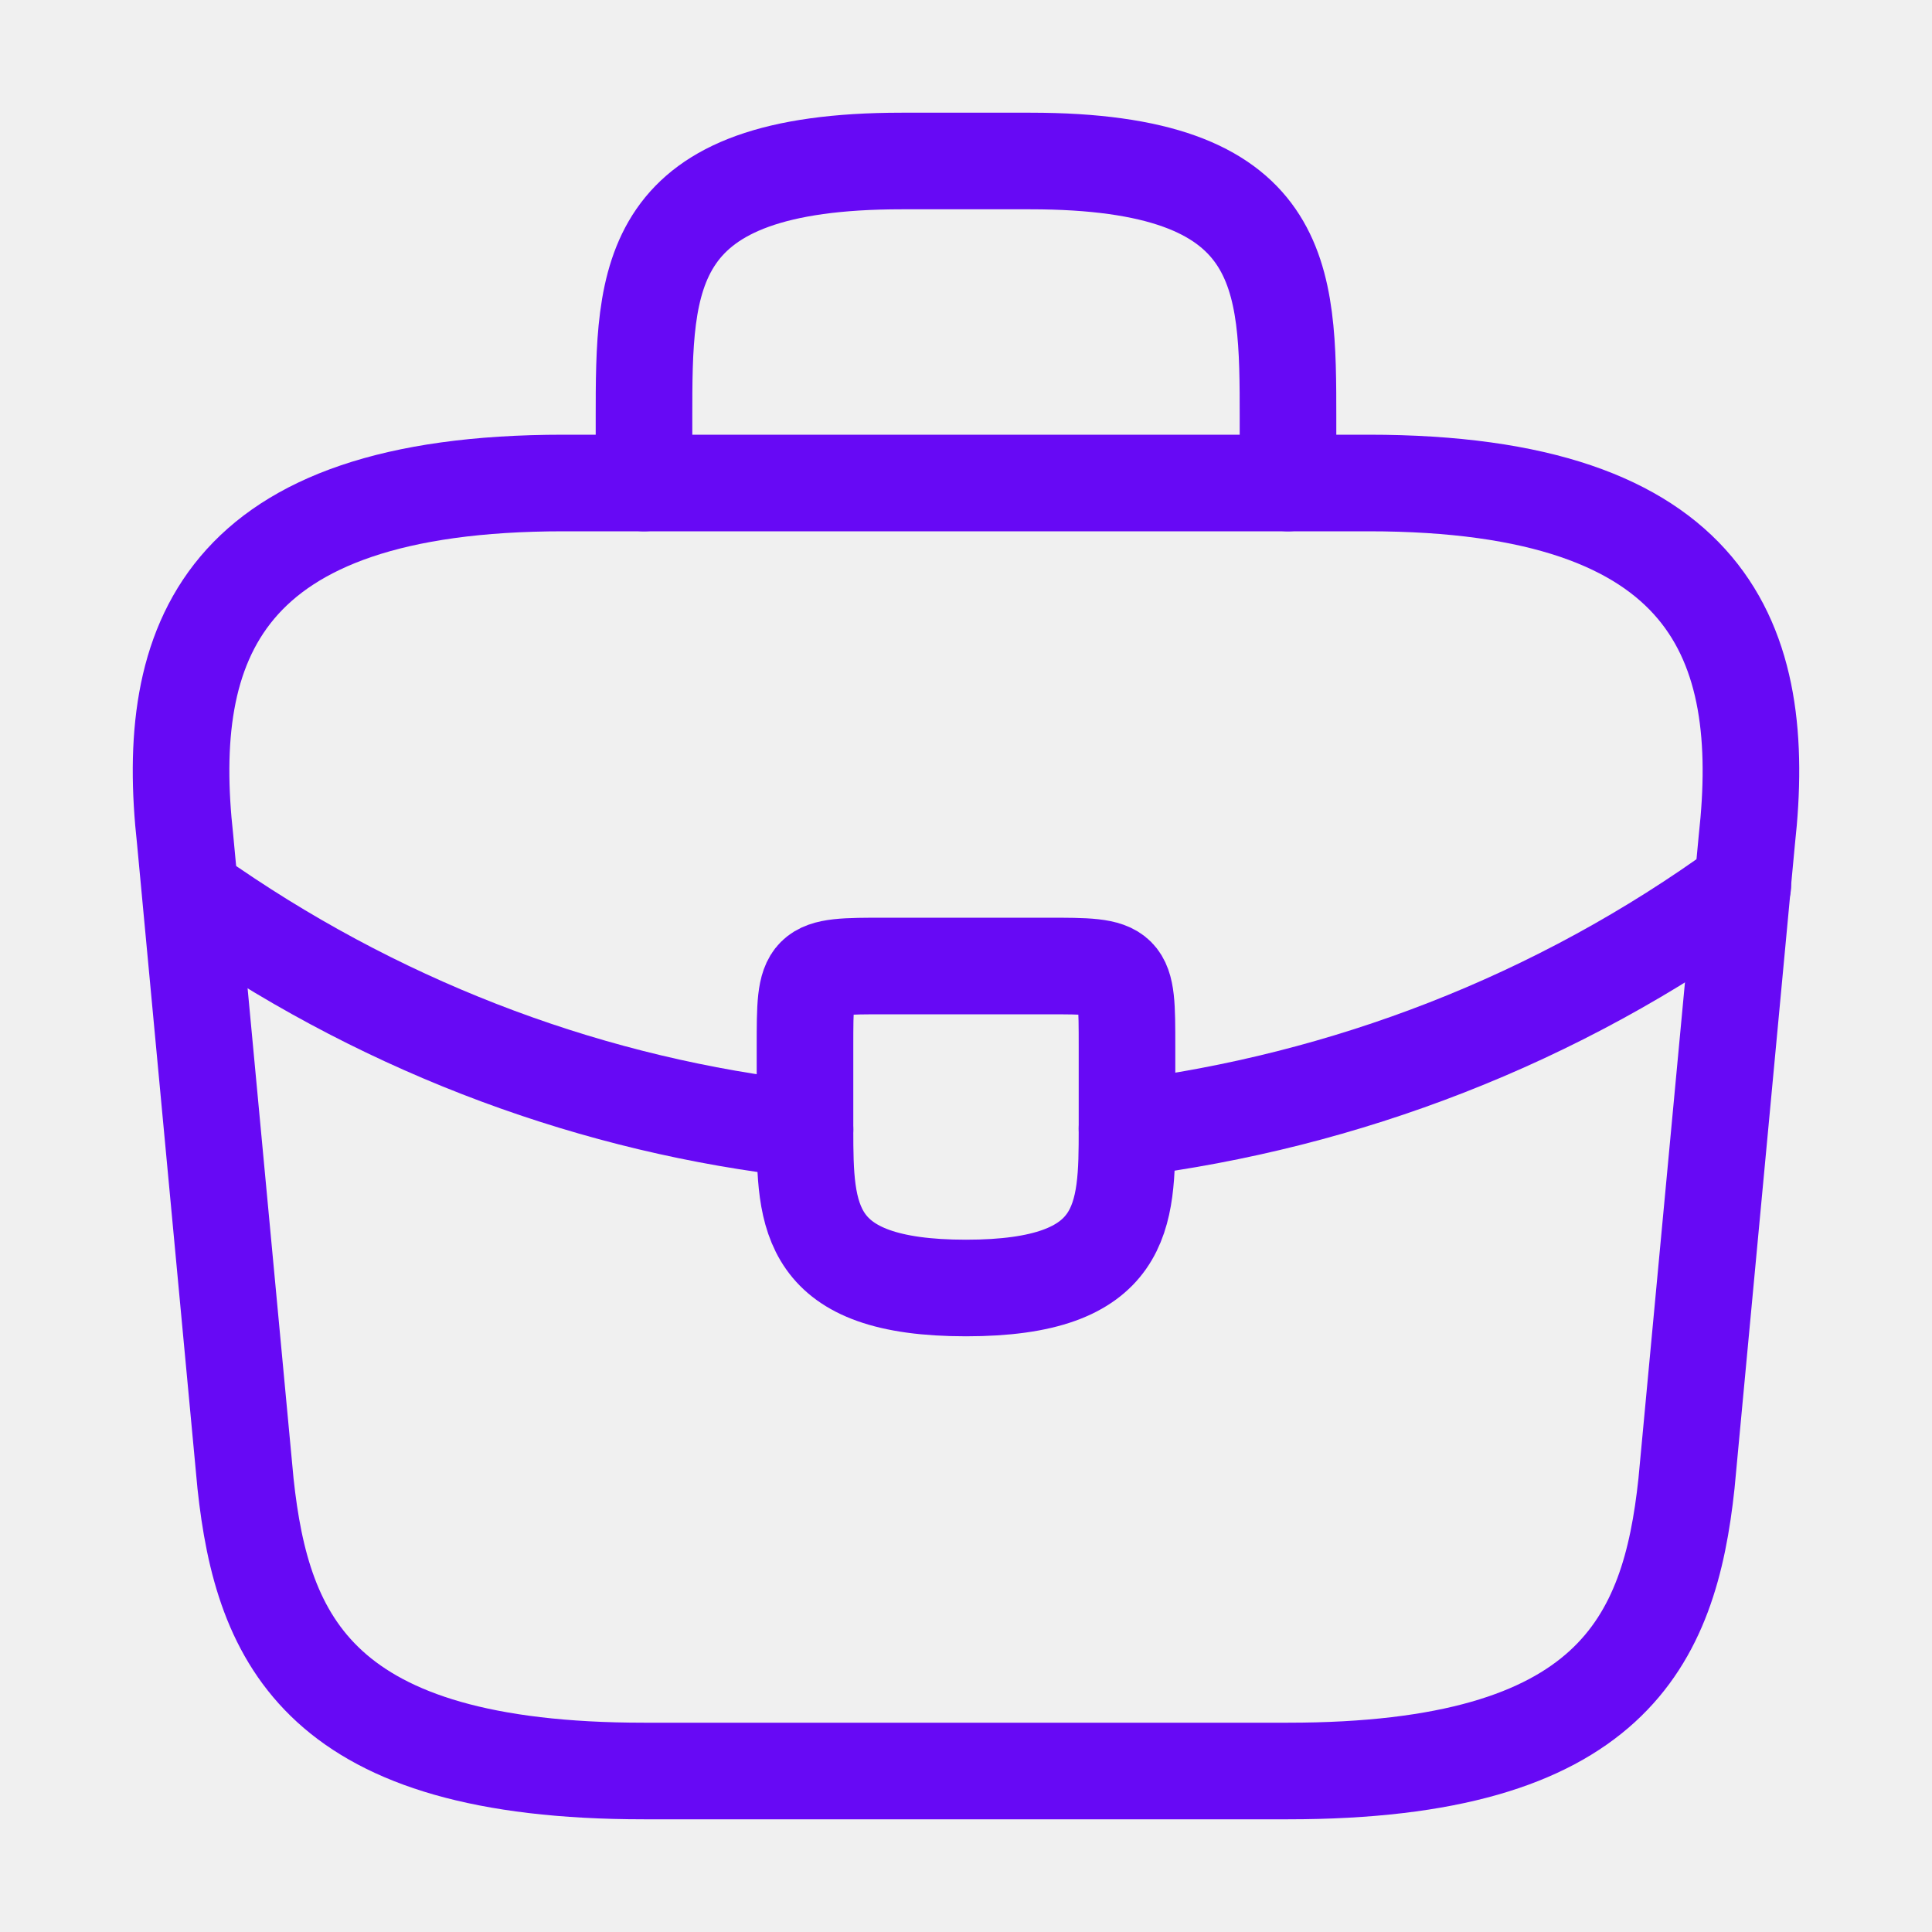
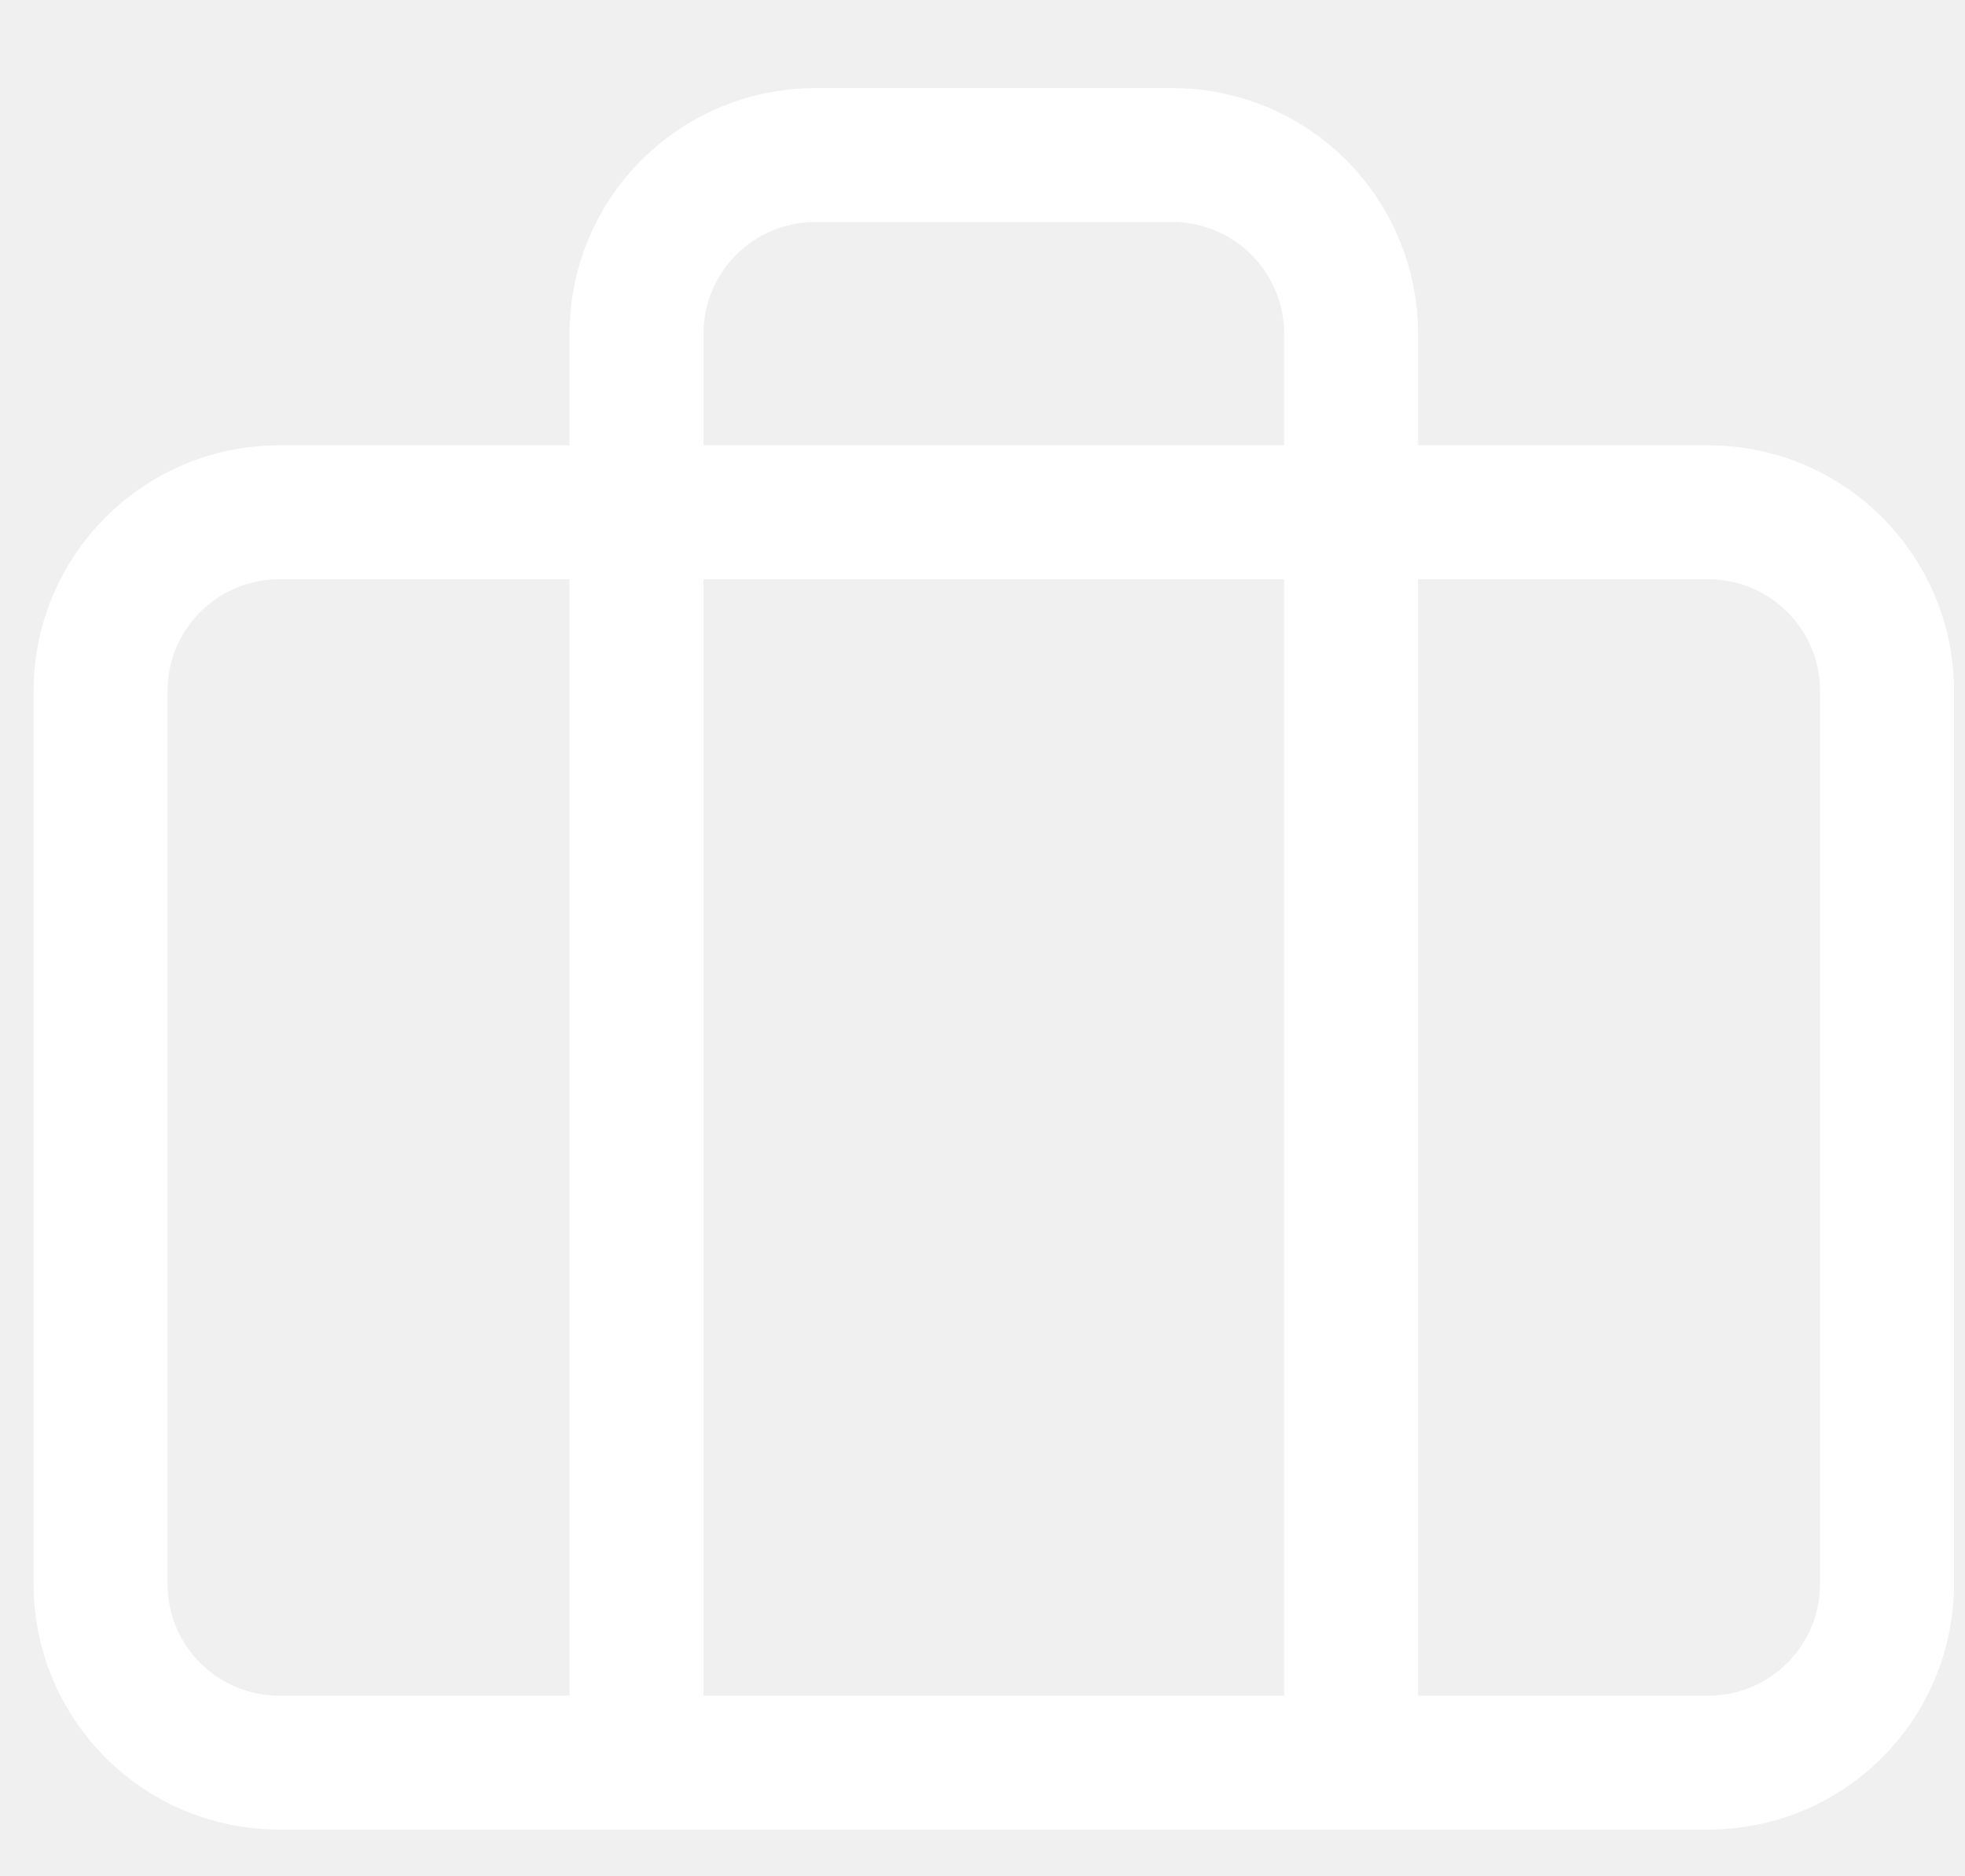
- <svg xmlns="http://www.w3.org/2000/svg" width="24" height="24" viewBox="0 0 24 24" fill="none">
-   <path d="M8 22H16C20.02 22 20.74 20.39 20.95 18.43L21.7 10.43C21.97 7.99 21.27 6 17 6H7C2.73 6 2.03 7.99 2.3 10.43L3.05 18.43C3.26 20.39 3.98 22 8 22Z" stroke="#6709F5" stroke-width="1.2" stroke-miterlimit="10" stroke-linecap="round" stroke-linejoin="round" />
-   <path d="M8 6V5.2C8 3.43 8 2 11.2 2H12.8C16 2 16 3.43 16 5.2V6" stroke="#6709F5" stroke-width="1.2" stroke-miterlimit="10" stroke-linecap="round" stroke-linejoin="round" />
-   <path d="M14 13V14C14 14.01 14 14.01 14 14.02C14 15.11 13.99 16 12 16C10.02 16 10 15.12 10 14.03V13C10 12 10 12 11 12H13C14 12 14 12 14 13Z" stroke="#6709F5" stroke-width="1.2" stroke-miterlimit="10" stroke-linecap="round" stroke-linejoin="round" />
-   <path d="M21.65 11C19.34 12.68 16.7 13.68 14 14.02" stroke="#6709F5" stroke-width="1.2" stroke-miterlimit="10" stroke-linecap="round" stroke-linejoin="round" />
-   <path d="M2.62 11.27C4.87 12.81 7.41 13.74 10 14.03" stroke="#6709F5" stroke-width="1.2" stroke-miterlimit="10" stroke-linecap="round" stroke-linejoin="round" />
+ <svg xmlns="http://www.w3.org/2000/svg" width="22" height="21" viewBox="0 0 22 21" fill="none">
+   <path d="M19.127 5.736H3.126C2.022 5.736 1.126 6.632 1.126 7.736V17.736C1.126 18.841 2.022 19.736 3.126 19.736H19.127C20.231 19.736 21.127 18.841 21.127 17.736V7.736C21.127 6.632 20.231 5.736 19.127 5.736Z" stroke="white" stroke-width="1.5" stroke-linecap="round" stroke-linejoin="round" />
+   <path d="M15.127 19.736V3.736C15.127 3.206 14.916 2.697 14.541 2.322C14.166 1.947 13.657 1.736 13.127 1.736H9.126C8.596 1.736 8.087 1.947 7.712 2.322C7.337 2.697 7.126 3.206 7.126 3.736V19.736" stroke="white" stroke-width="1.5" stroke-linecap="round" stroke-linejoin="round" />
</svg>
